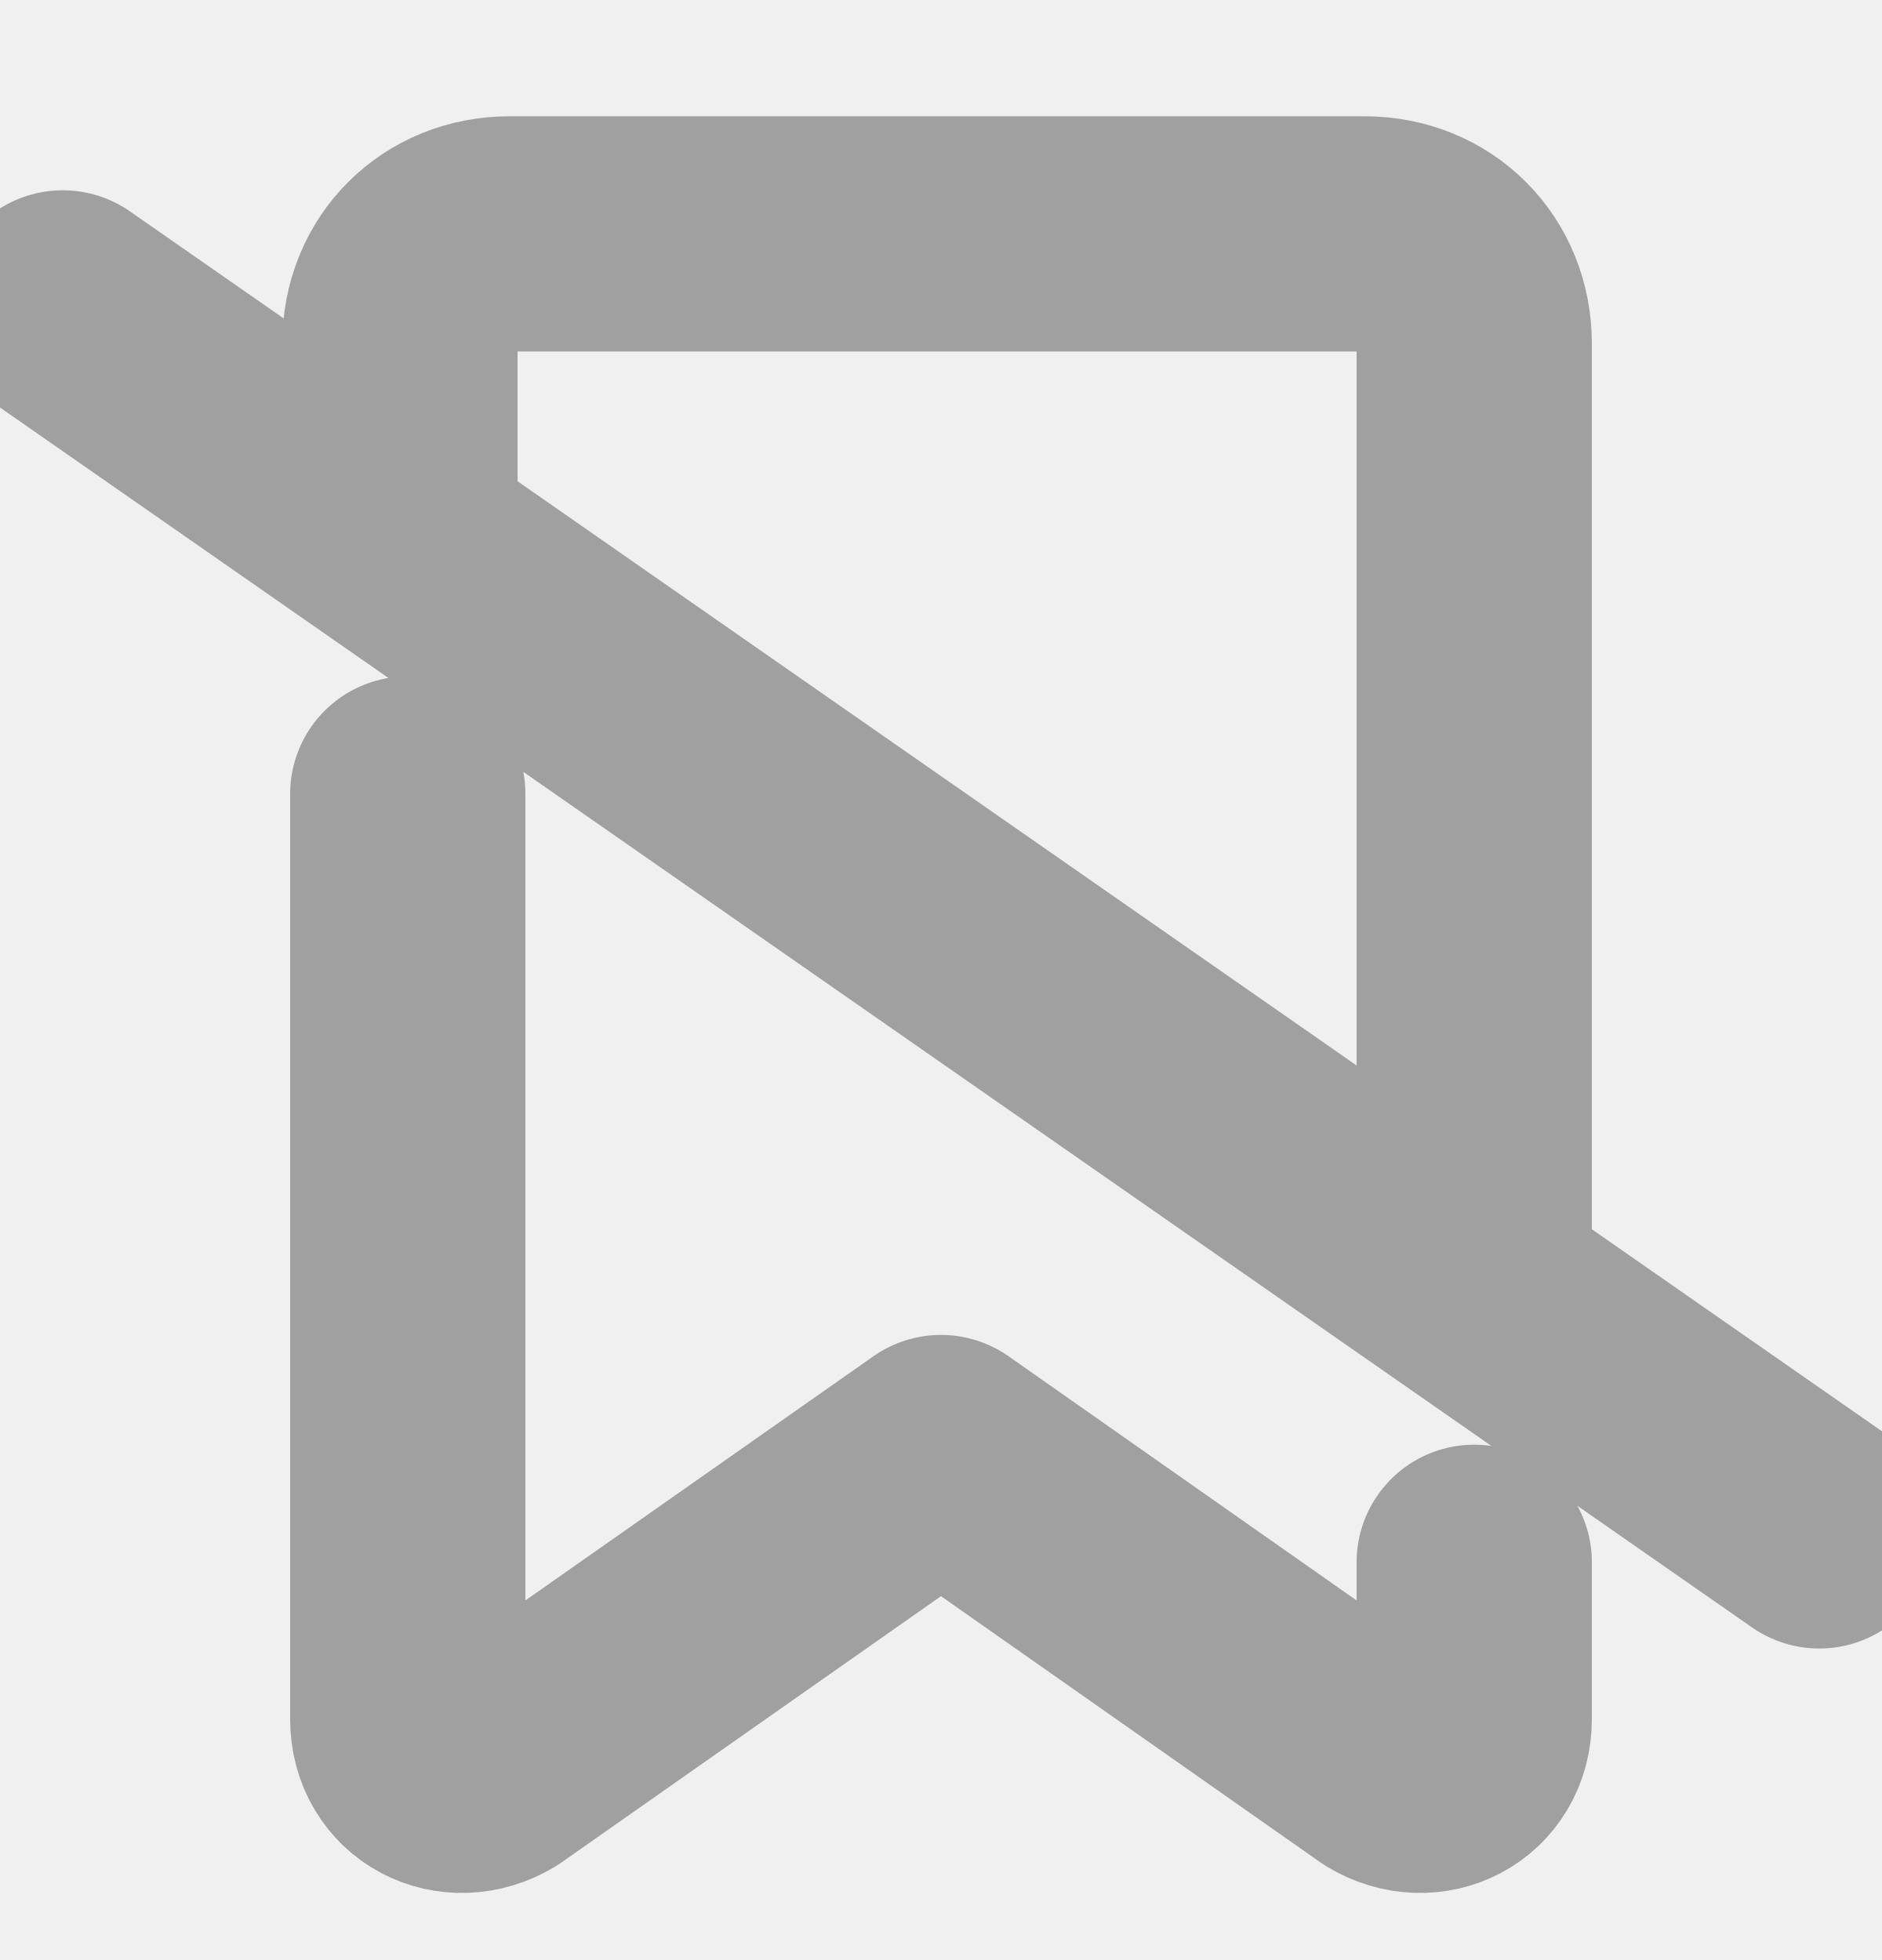
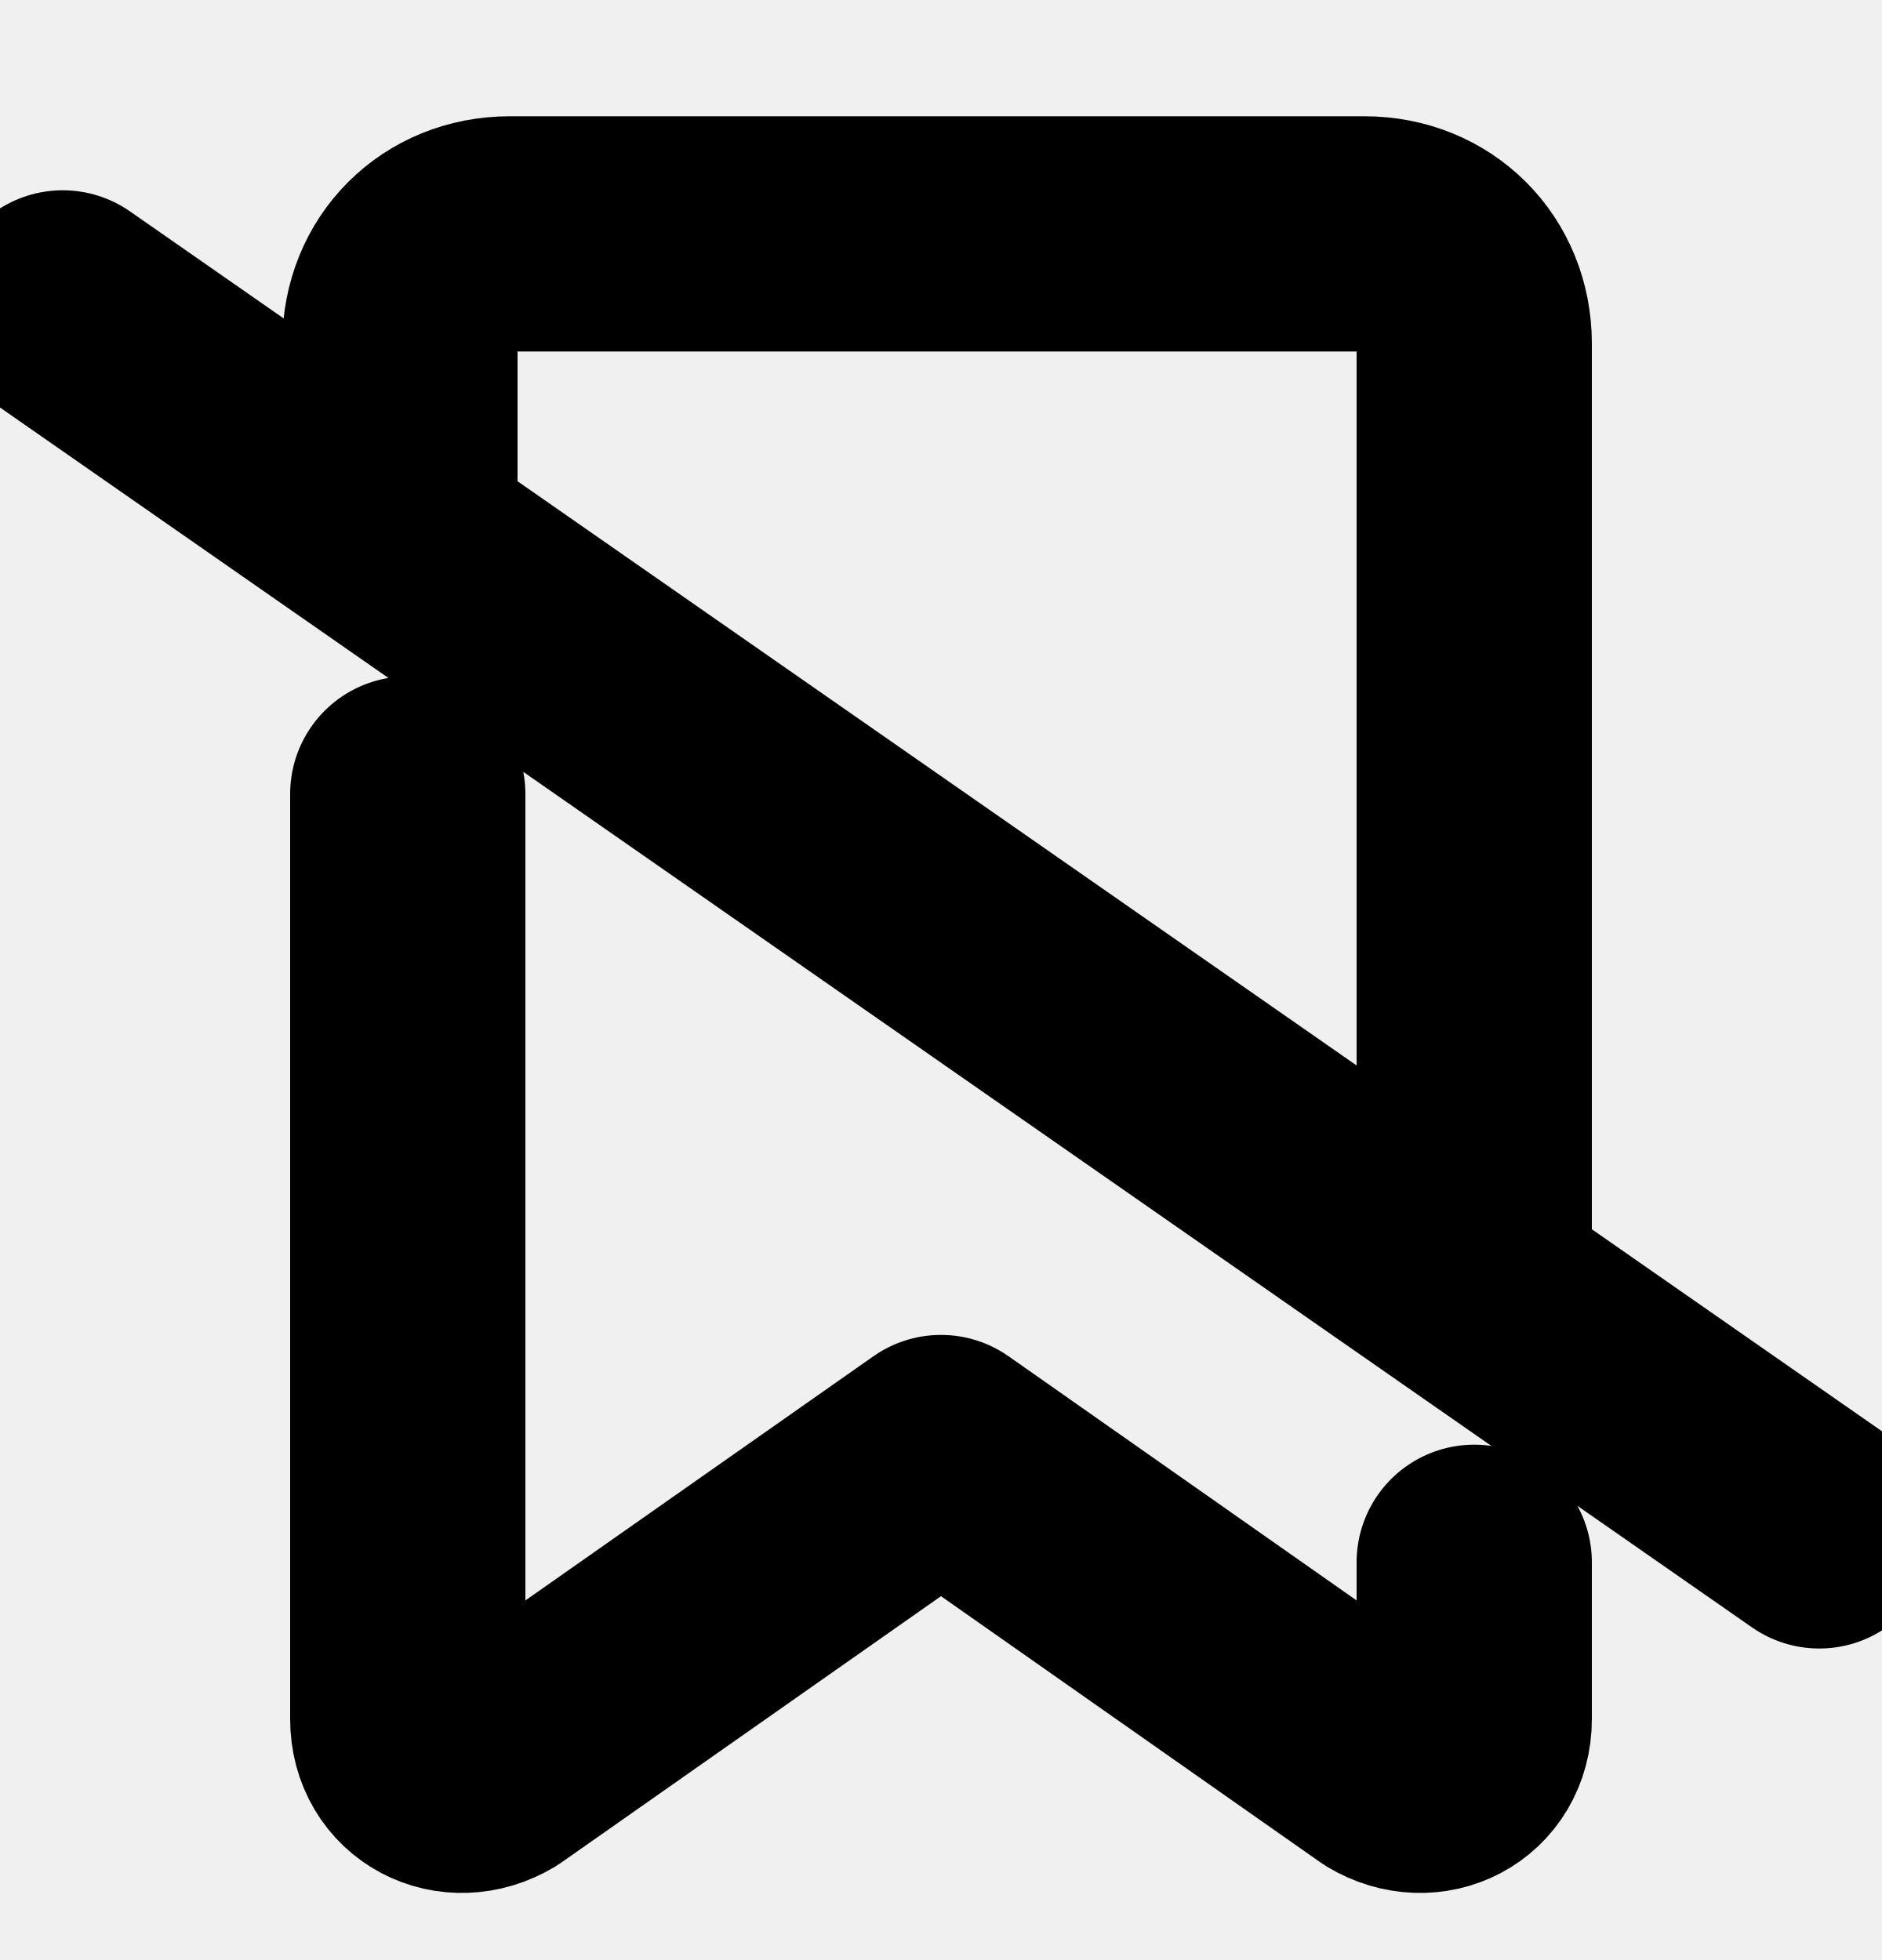
<svg xmlns="http://www.w3.org/2000/svg" width="24" height="25" viewBox="0 0 24 25" fill="none">
  <g clip-path="url(#clip0_375_7749)">
-     <path d="M18.8 16.459V4.383C18.8 3.583 18.2 2.983 17.4 2.983H6.5C5.7 2.983 5.1 3.583 5.1 4.383V6.914M5.2 10.127V21.927C5.2 22.527 5.8 22.827 6.3 22.527L12 18.527L17.7 22.527C18.2 22.827 18.8 22.527 18.8 21.927V19.927M23.2 19.527L0.8 3.927" stroke="#A0A0A0" stroke-width="3" stroke-miterlimit="10" stroke-linecap="round" stroke-linejoin="round" />
+     <path d="M18.8 16.459V4.383C18.8 3.583 18.2 2.983 17.4 2.983H6.5C5.7 2.983 5.1 3.583 5.1 4.383V6.914M5.2 10.127V21.927C5.2 22.527 5.8 22.827 6.3 22.527L12 18.527L17.7 22.527C18.2 22.827 18.8 22.527 18.8 21.927V19.927M23.2 19.527L0.8 3.927" stroke="currentColor" stroke-width="3" stroke-miterlimit="10" stroke-linecap="round" stroke-linejoin="round" />
  </g>
  <defs>
    <clipPath id="clip0_375_7749">
      <rect width="24" height="24" fill="white" transform="translate(0 0.814392)" />
    </clipPath>
  </defs>
</svg>
